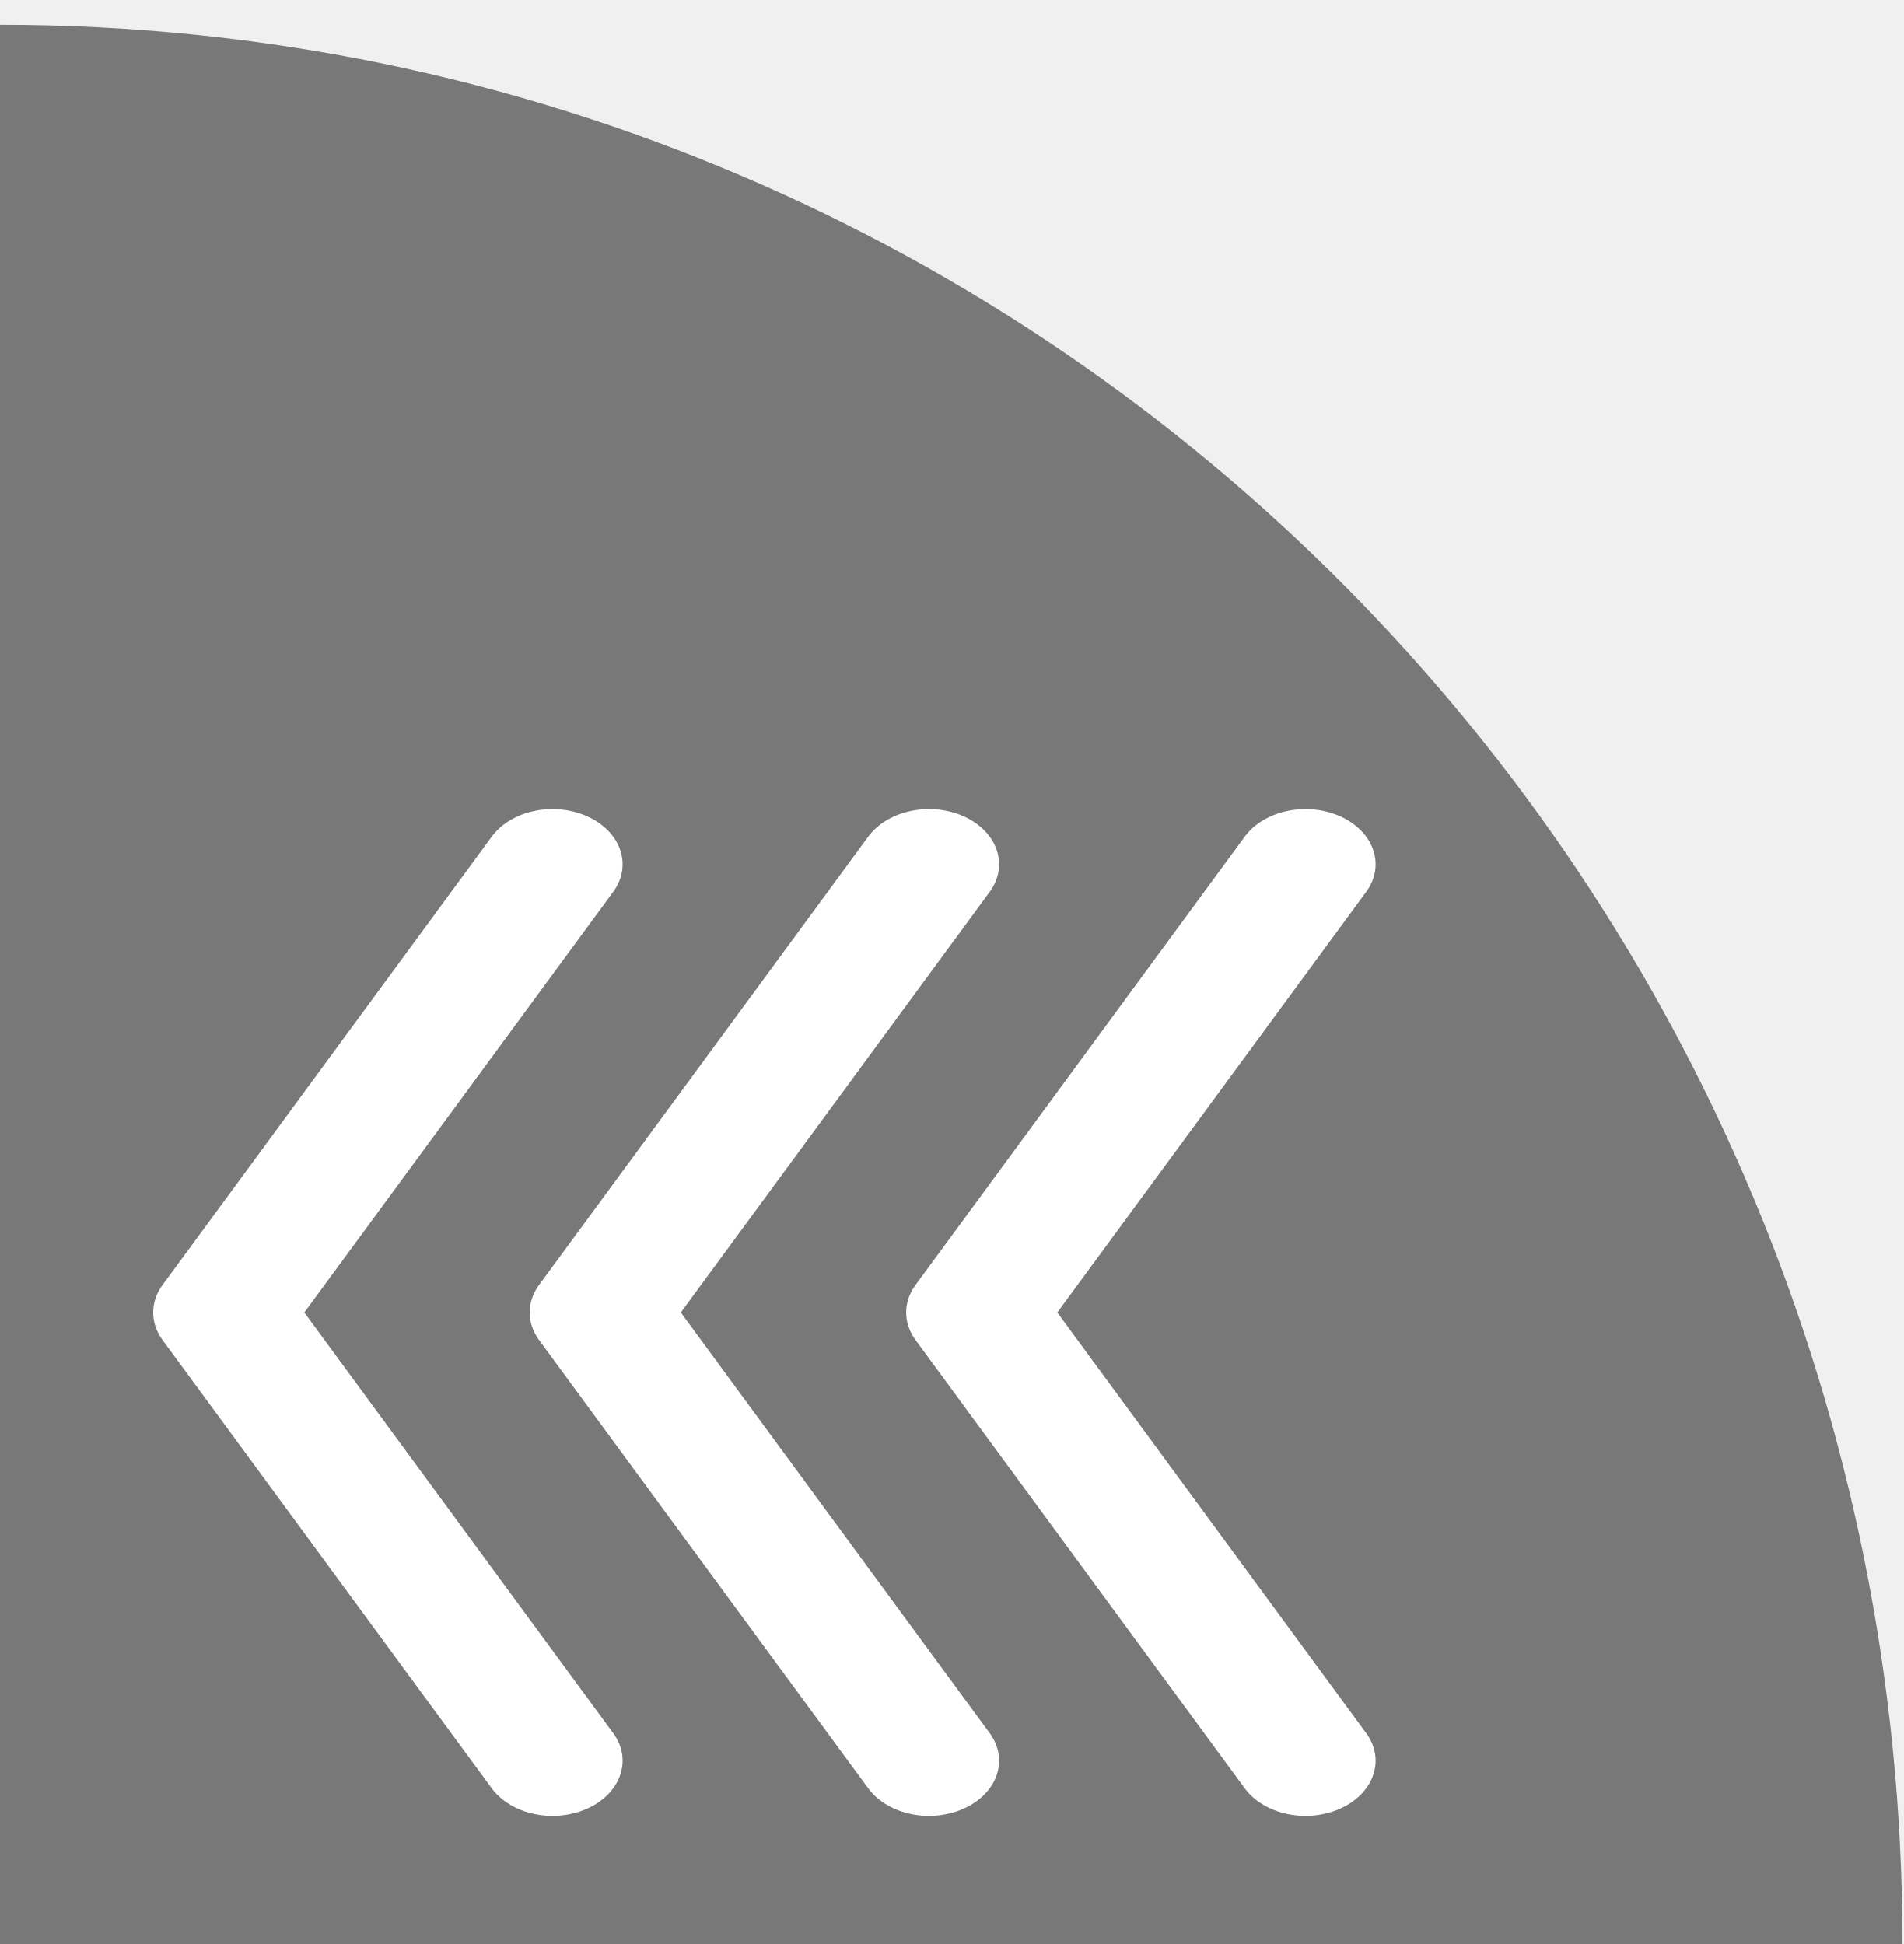
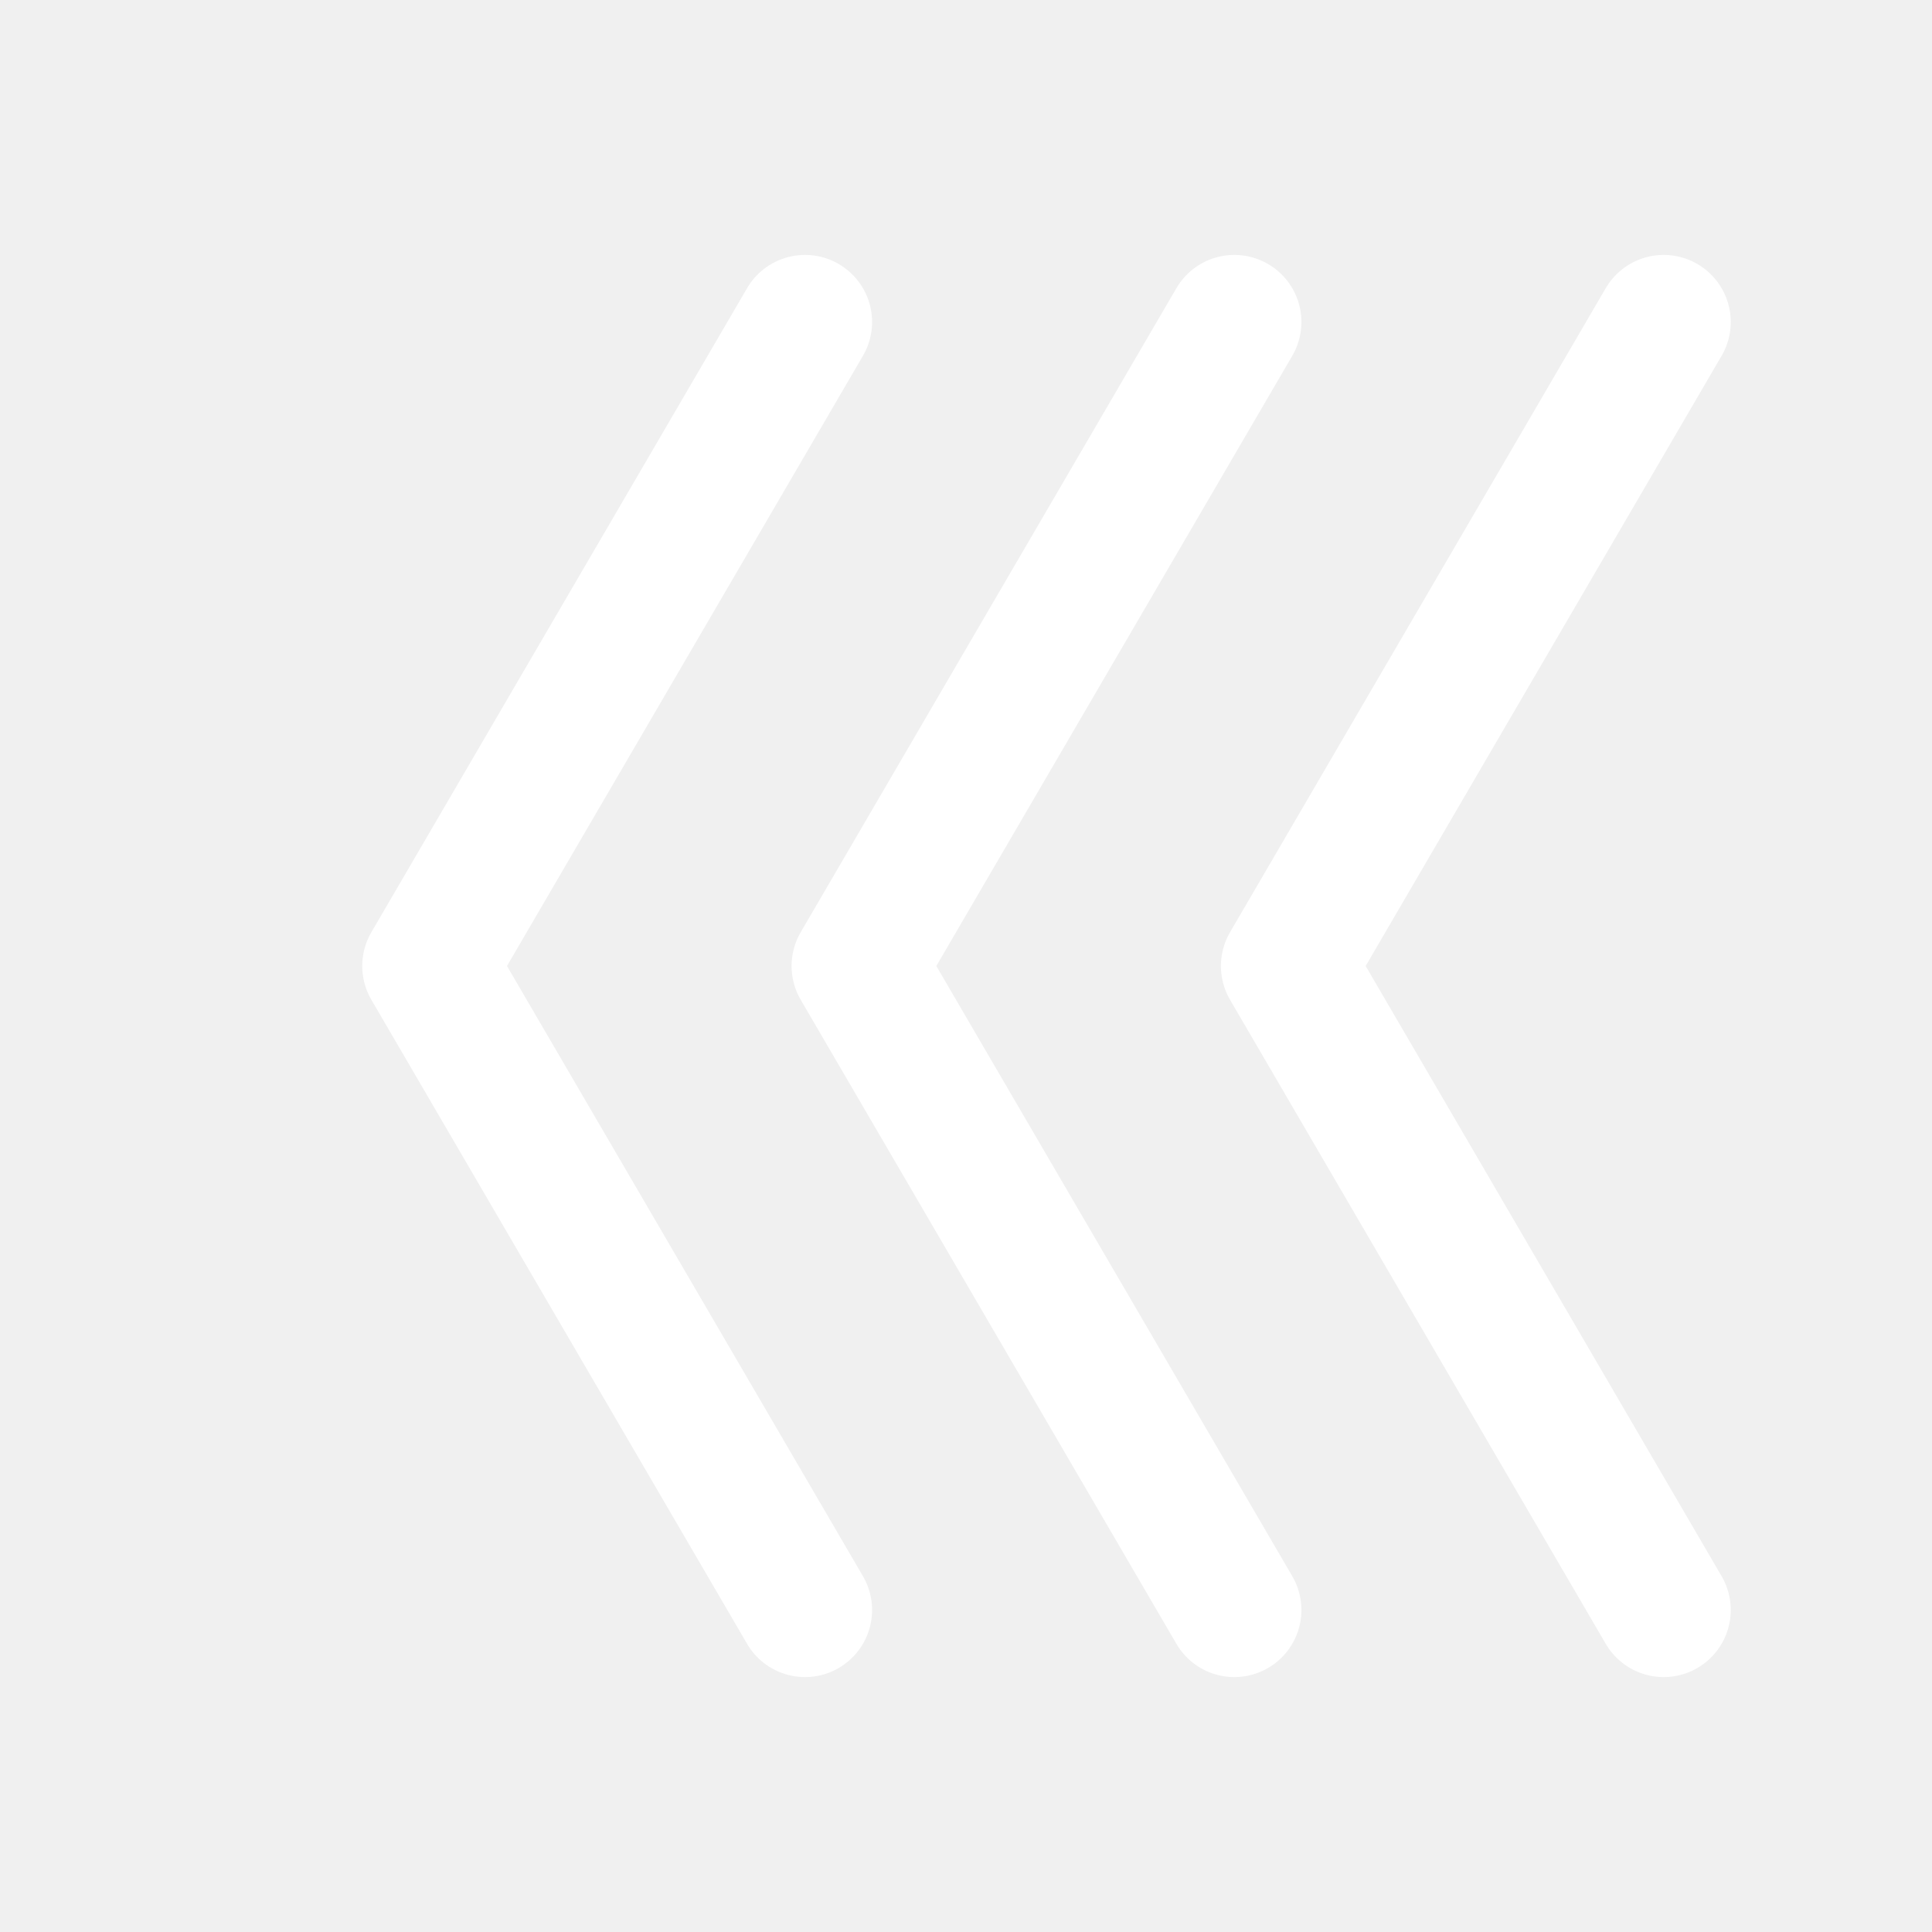
- <svg xmlns="http://www.w3.org/2000/svg" width="78.389" height="80.079">
-   <path d="M.095 40.463V.928L1.745 1c2.62.116 5.178.293 6.088.42.462.066 1.676.23 2.7.365 3.125.413 7.3 1.302 10.496 2.234 11.944 3.484 22.624 9.536 31.612 17.915 1.084 1.011 2.659 2.587 4.199 4.202 1.443 1.514 3.729 4.282 5.305 6.425 6.52 8.864 10.97 18.583 13.454 29.382 1.097 4.773 1.86 11.298 1.87 15.986l.005 2.07H.094Zm59.45 21.718c.364-.225.726-.587.95-.95l.364-.587.04-3.09c.049-3.725-.024-4.22-.734-4.99-.891-.967.29-.885-15.322-1.064-7.687-.088-14.651-.163-15.476-.167l-1.5-.006-.035-3.689c-.02-2.029-.058-4.985-.086-6.568a1982 1982 0 0 1-.124-11.577c-.082-9.696-.071-9.574-.859-10.342-.81-.79-.955-.815-4.695-.815-3.736 0-3.85.02-4.68.809-.308.294-.524.638-.62.99-.214.79-.085 39.923.134 40.583.083.25.339.647.57.884.847.873.033.815 12.495.885 6.17.035 15.216.062 20.104.06l8.887-.003z" style="stroke-width:.12;fill:none" />
-   <path d="M.095 40.463V.928L1.745 1c2.62.116 5.178.293 6.088.42.462.066 1.676.23 2.7.365 3.125.413 7.3 1.302 10.496 2.234 11.944 3.484 22.624 9.536 31.612 17.915 1.084 1.011 2.659 2.587 4.199 4.202 1.443 1.514 3.729 4.282 5.305 6.425 6.52 8.864 10.97 18.583 13.454 29.382 1.097 4.773 1.86 11.298 1.87 15.986l.005 2.07H.094Zm59.45 21.718c.364-.225.726-.587.95-.95l.364-.587.04-3.09c.049-3.725-.024-4.22-.734-4.99-.891-.967.29-.885-15.322-1.064-7.687-.088-14.651-.163-15.476-.167l-1.5-.006-.035-3.689c-.02-2.029-.058-4.985-.086-6.568a1982 1982 0 0 1-.124-11.577c-.082-9.696-.071-9.574-.859-10.342-.81-.79-.955-.815-4.695-.815-3.736 0-3.85.02-4.68.809-.308.294-.524.638-.62.99-.214.79-.085 39.923.134 40.583.083.25.339.647.57.884.847.873.033.815 12.495.885 6.17.035 15.216.062 20.104.06l8.887-.003z" style="fill:none;stroke-width:.12" />
-   <path d="M-.007 1.02V80.09h78.358C78.351 36.385 43.305 1.02-.007 1.02" style="opacity:.5;stroke-width:1.093" />
-   <path stroke-miterlimit="10" d="M26.424 7.552 10 36l16.424 28.448M45.212 7.552 28.788 36l16.424 28.448M64 7.552 47.576 36 64 64.448" style="fill:none;stroke:#fff;stroke-width:7;stroke-linecap:round;stroke-linejoin:round;stroke-miterlimit:10" transform="matrix(.82528 0 0 .64905 .945 30.7)" />
+ <svg xmlns="http://www.w3.org/2000/svg" viewBox="0 0 72 72">
+   <path d="M30 12 16 36l14 24M46 12 32 36l14 24M62 12 48 36l14 24" fill="none" stroke="#fff" stroke-width="5" stroke-linecap="round" stroke-linejoin="round" />
</svg>
